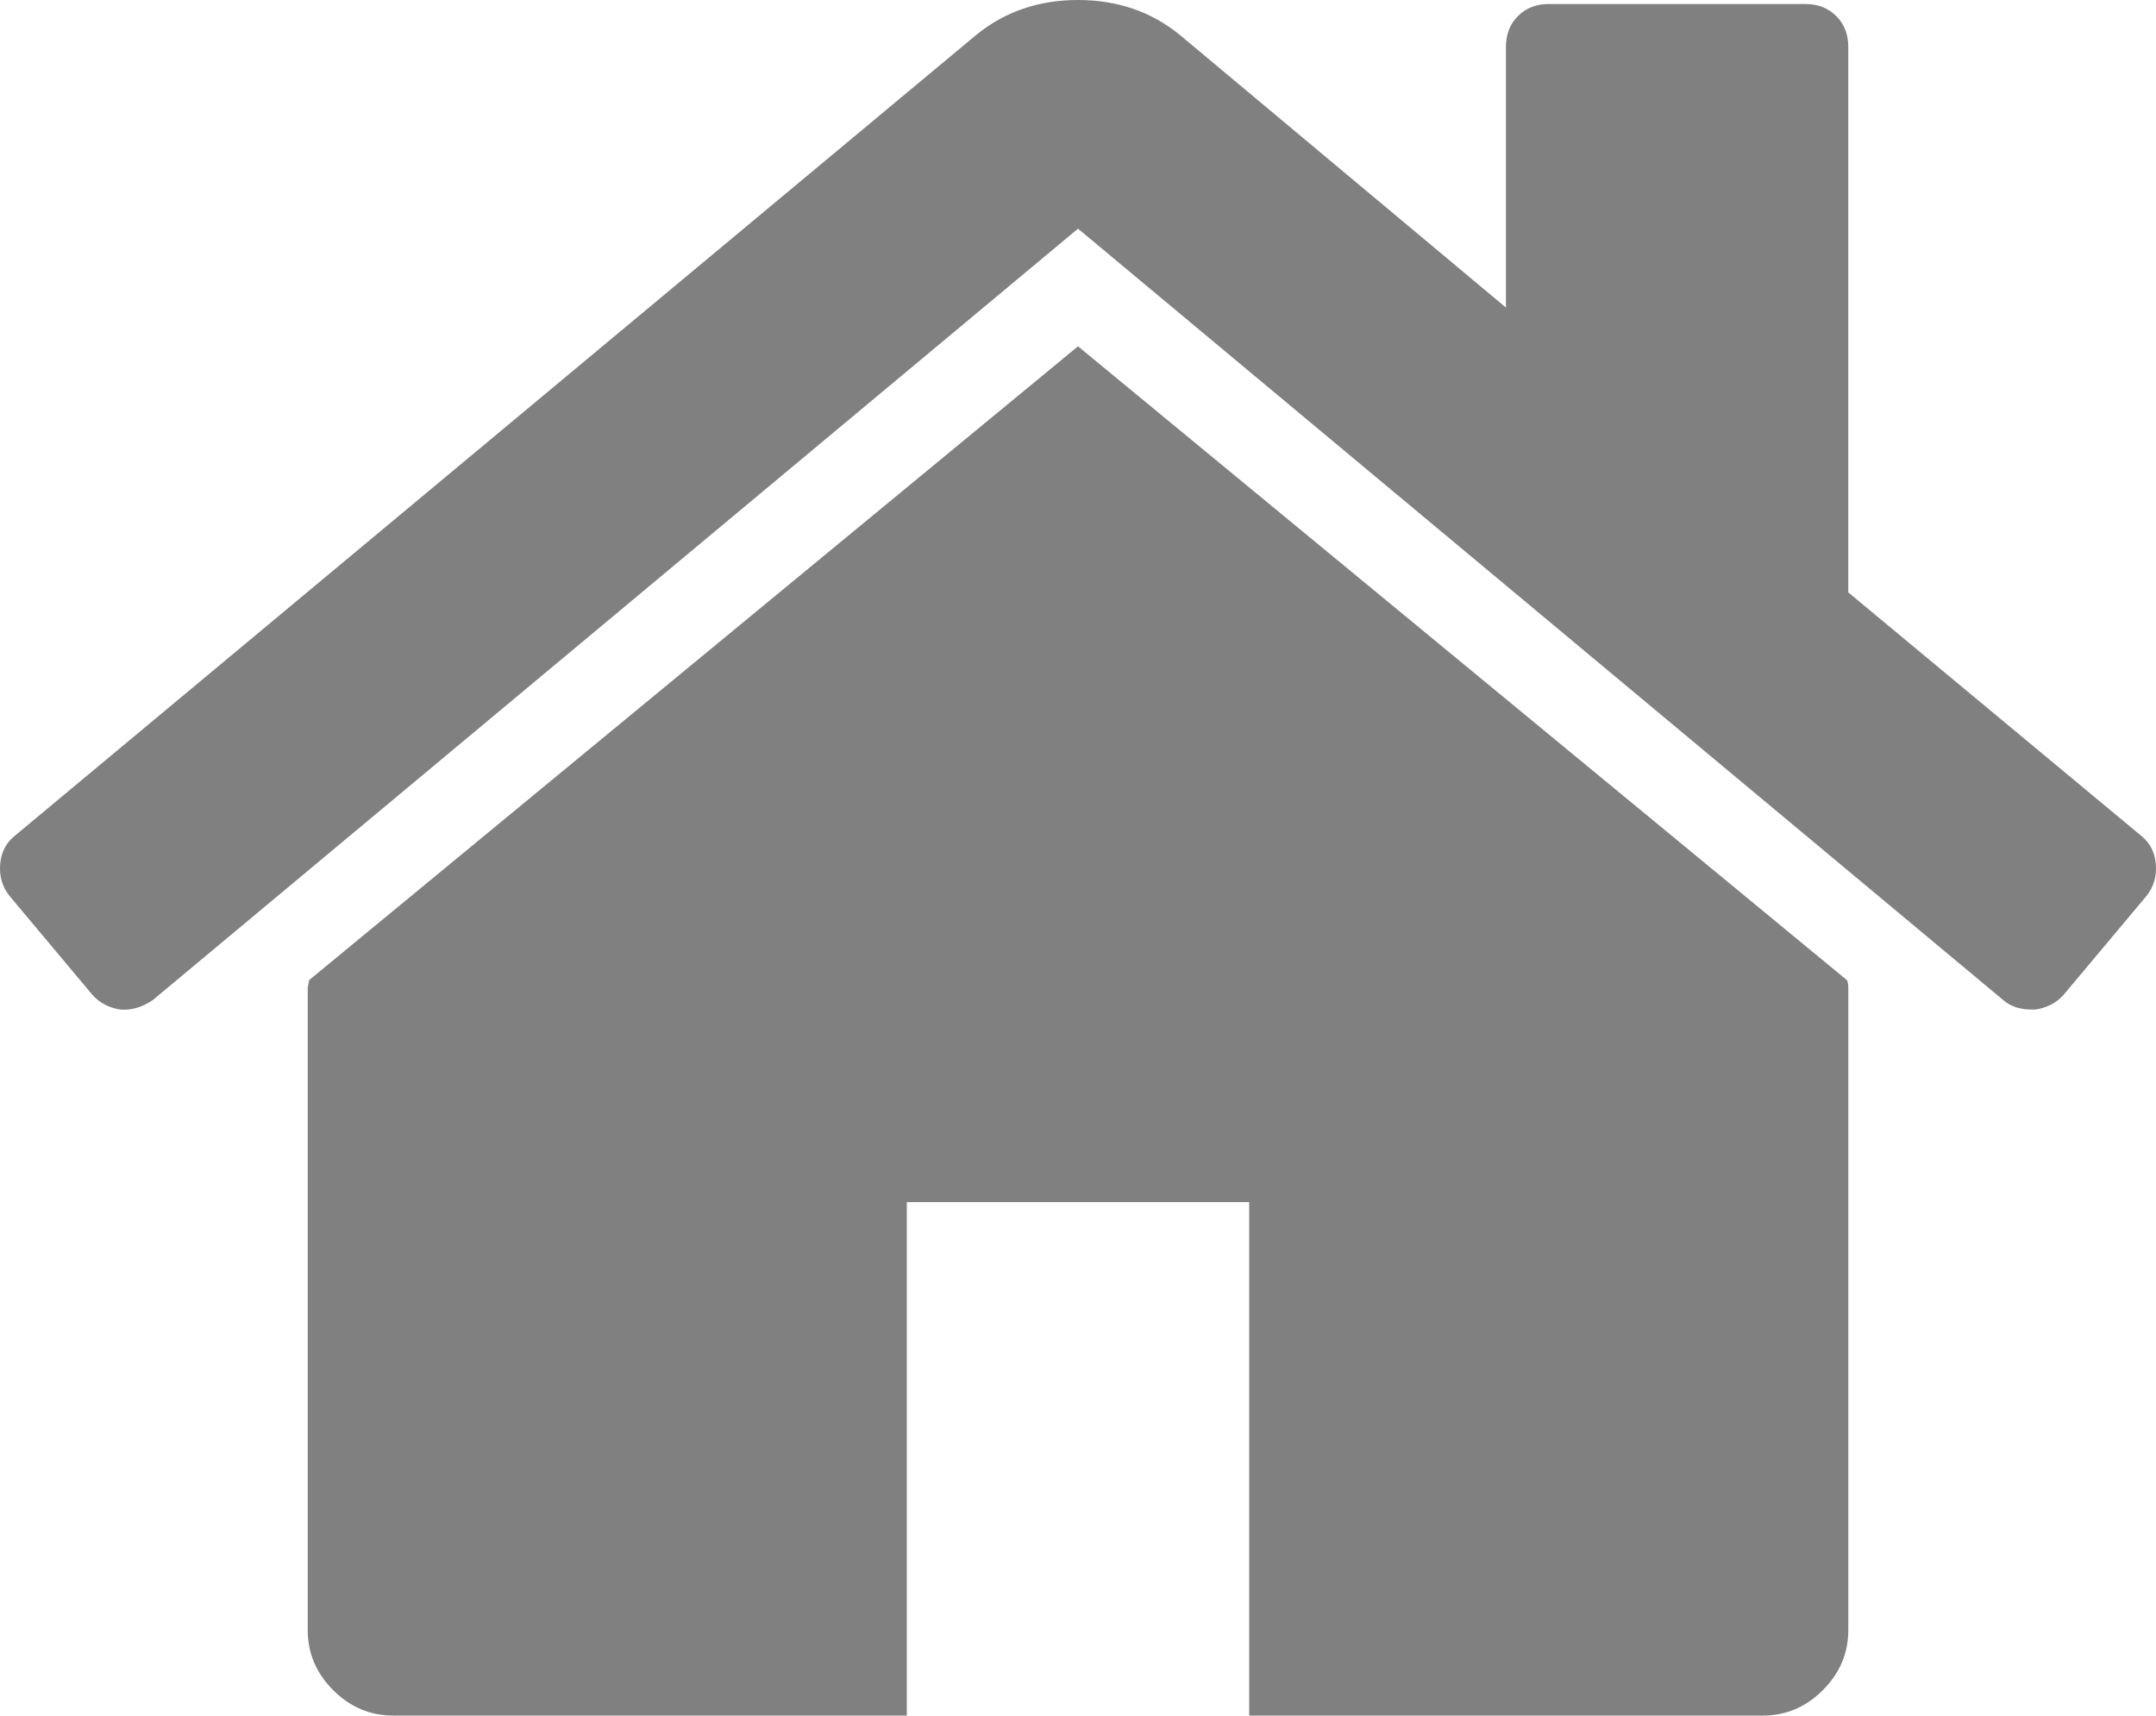
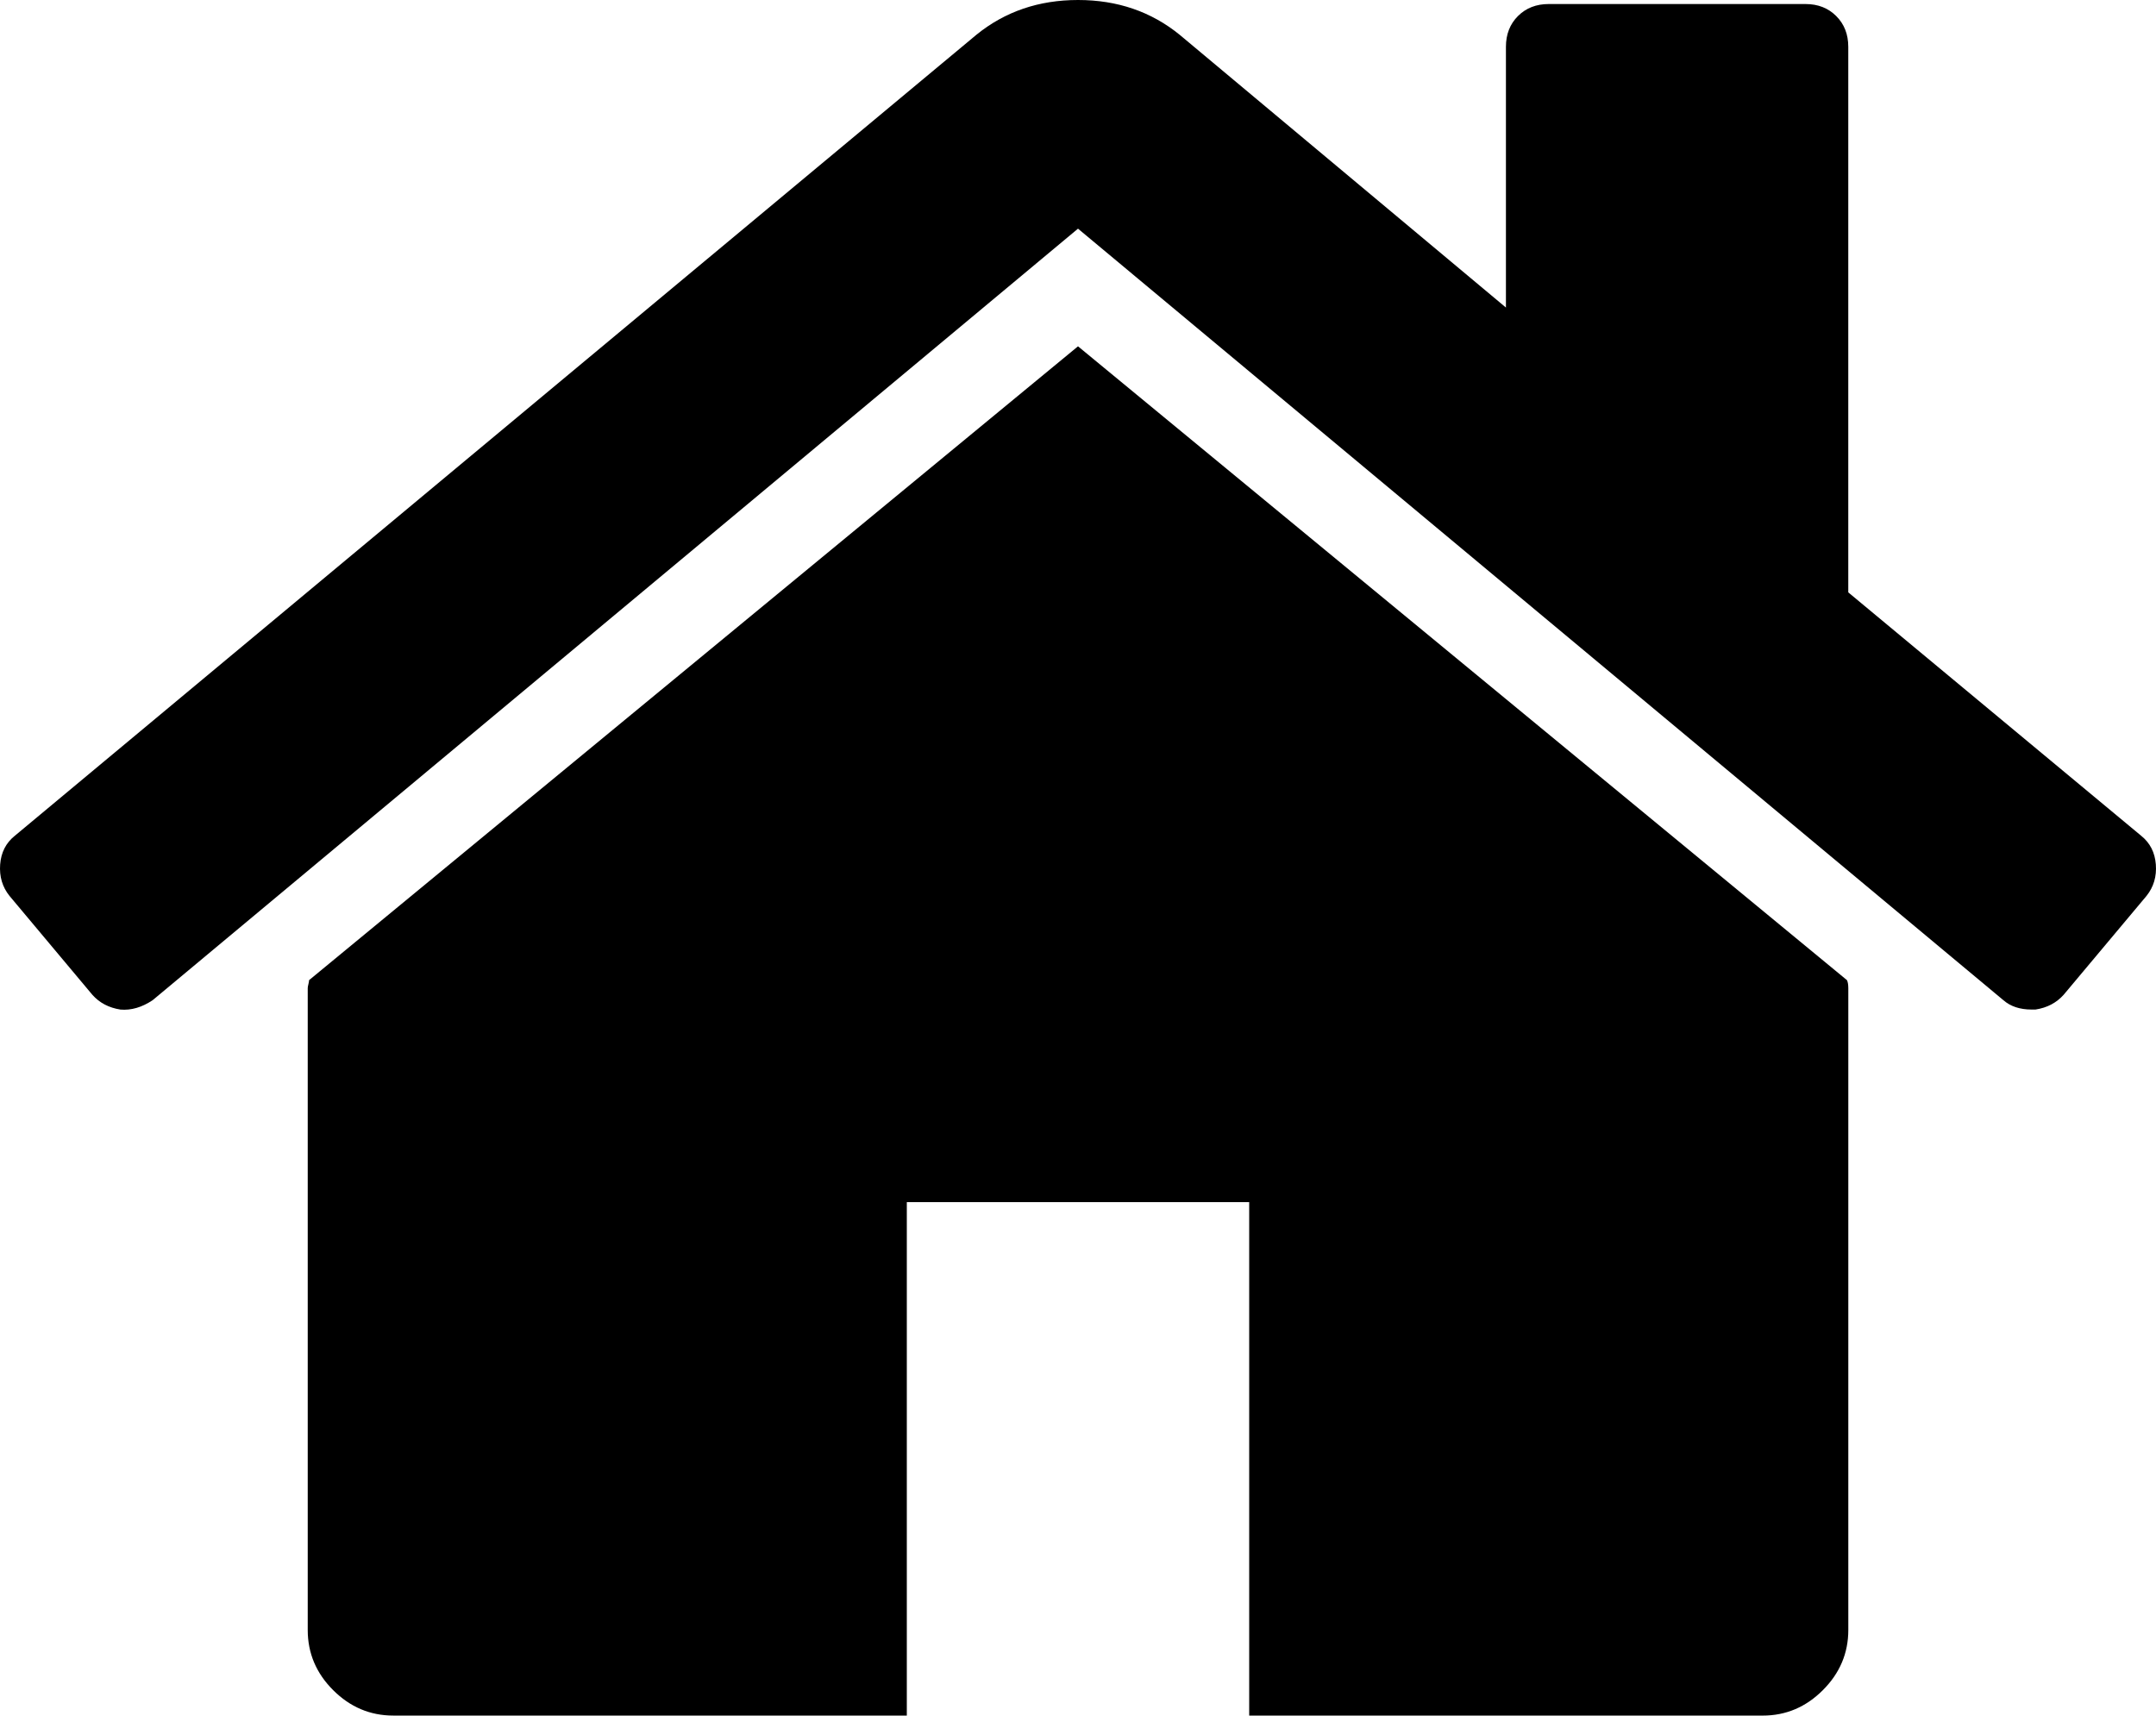
<svg xmlns="http://www.w3.org/2000/svg" version="1.1" id="Capa_1" x="0" y="0" viewBox="0 0 460.298 366.31" xml:space="preserve" width="460.298" height="366.31">
-   <style id="style2">.st0{fill:#808080}</style>
-   <path class="st0" d="M230.15 73.945L65.987 209.28c0 .191-.048.472-.144.855-.094.38-.144.656-.144.852v137.041c0 4.948 1.809 9.236 5.426 12.847 3.616 3.613 7.898 5.431 12.847 5.431h109.63V256.67h73.097v109.64h109.629c4.948 0 9.236-1.814 12.847-5.435 3.617-3.607 5.432-7.898 5.432-12.847V210.987c0-.76-.104-1.334-.288-1.707z" id="path4" fill="#808080" />
-   <path class="st0" d="M457.123 178.444L394.6 126.482V9.995c0-2.663-.856-4.853-2.574-6.567-1.704-1.712-3.894-2.568-6.563-2.568h-54.816c-2.666 0-4.855.856-6.57 2.568-1.711 1.714-2.566 3.905-2.566 6.567v55.673L251.85 7.423C245.766 2.474 238.532 0 230.156 0c-8.375 0-15.608 2.474-21.698 7.423L3.173 178.444c-1.903 1.52-2.946 3.566-3.14 6.136-.193 2.568.472 4.811 1.997 6.713l17.7 21.128c1.526 1.712 3.522 2.759 5.997 3.142 2.285.192 4.57-.476 6.855-1.998L230.15 48.823l197.57 164.741c1.526 1.328 3.52 1.991 5.996 1.991h.858c2.47-.376 4.463-1.43 5.996-3.138l17.703-21.125c1.522-1.906 2.189-4.145 1.99-6.716-.194-2.563-1.241-4.609-3.14-6.132z" id="path6" fill="#808080" />
+   <style id="style2">.st0{}</style>
+   <path class="st0" d="M230.15 73.945L65.987 209.28c0 .191-.048.472-.144.855-.094.38-.144.656-.144.852v137.041c0 4.948 1.809 9.236 5.426 12.847 3.616 3.613 7.898 5.431 12.847 5.431h109.63V256.67h73.097v109.64h109.629c4.948 0 9.236-1.814 12.847-5.435 3.617-3.607 5.432-7.898 5.432-12.847V210.987c0-.76-.104-1.334-.288-1.707z" id="path4" />
+   <path class="st0" d="M457.123 178.444L394.6 126.482V9.995c0-2.663-.856-4.853-2.574-6.567-1.704-1.712-3.894-2.568-6.563-2.568h-54.816c-2.666 0-4.855.856-6.57 2.568-1.711 1.714-2.566 3.905-2.566 6.567v55.673L251.85 7.423C245.766 2.474 238.532 0 230.156 0c-8.375 0-15.608 2.474-21.698 7.423L3.173 178.444c-1.903 1.52-2.946 3.566-3.14 6.136-.193 2.568.472 4.811 1.997 6.713l17.7 21.128c1.526 1.712 3.522 2.759 5.997 3.142 2.285.192 4.57-.476 6.855-1.998L230.15 48.823l197.57 164.741c1.526 1.328 3.52 1.991 5.996 1.991h.858c2.47-.376 4.463-1.43 5.996-3.138l17.703-21.125c1.522-1.906 2.189-4.145 1.99-6.716-.194-2.563-1.241-4.609-3.14-6.132z" id="path6" />
</svg>
